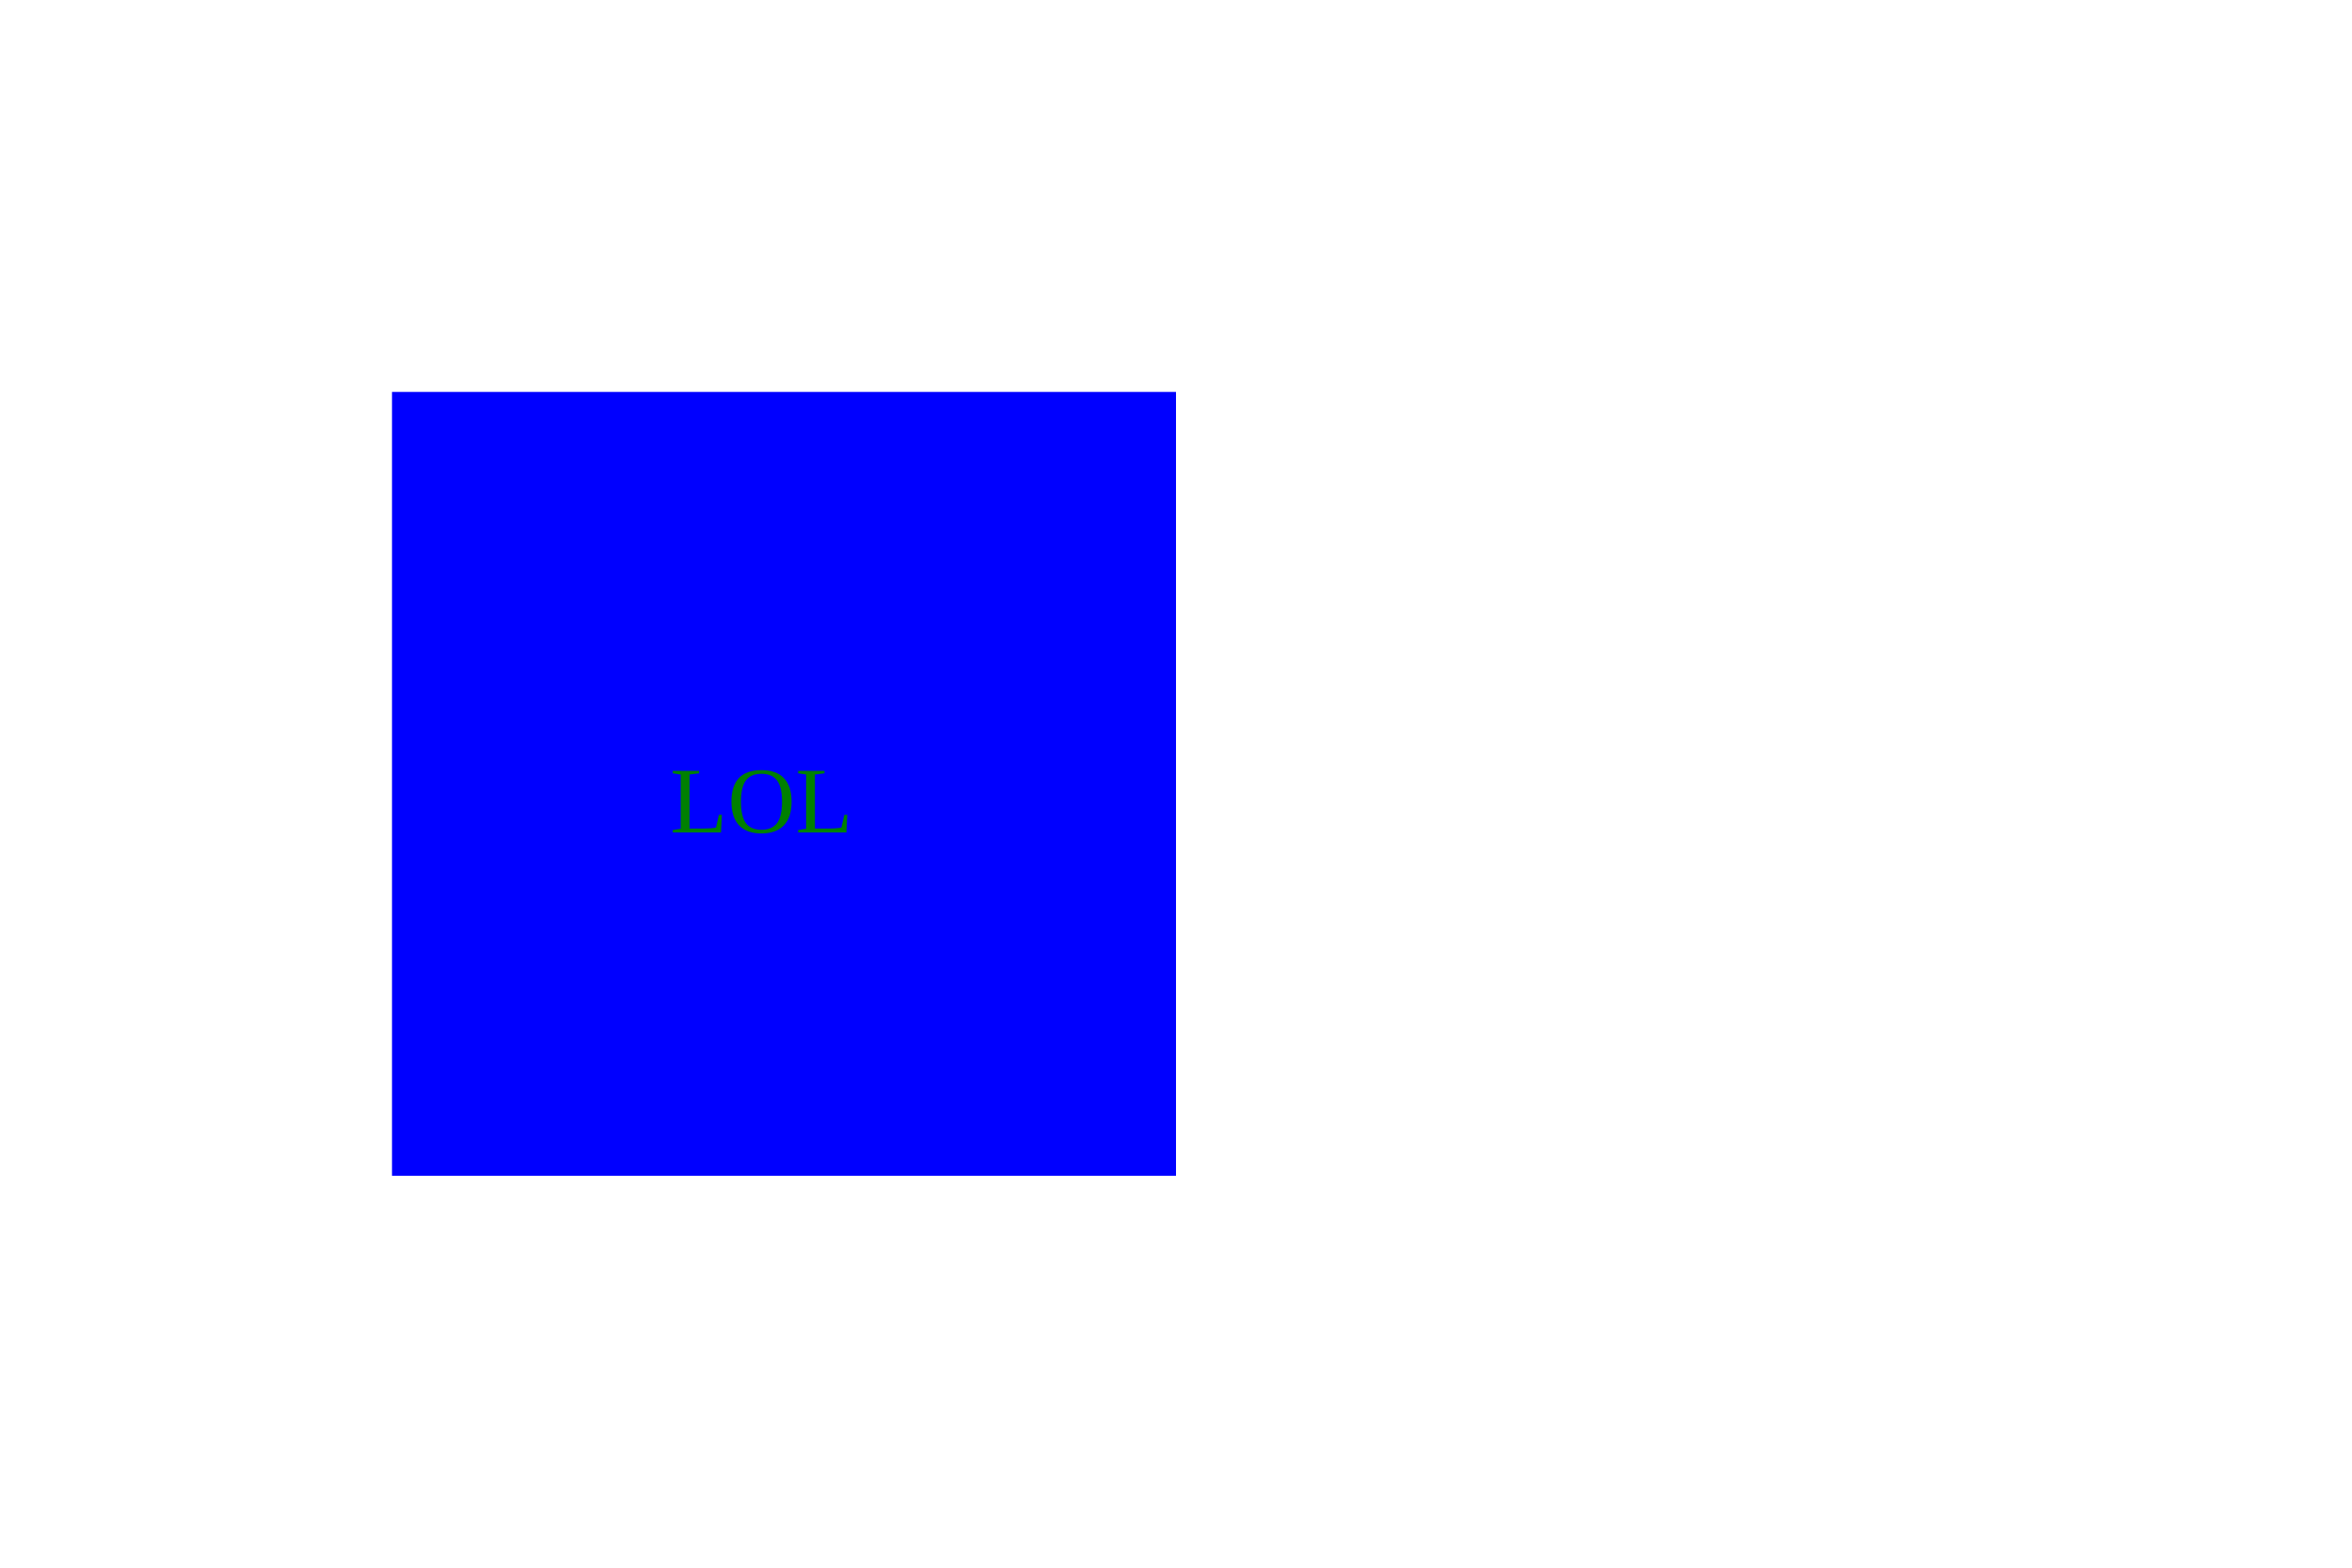
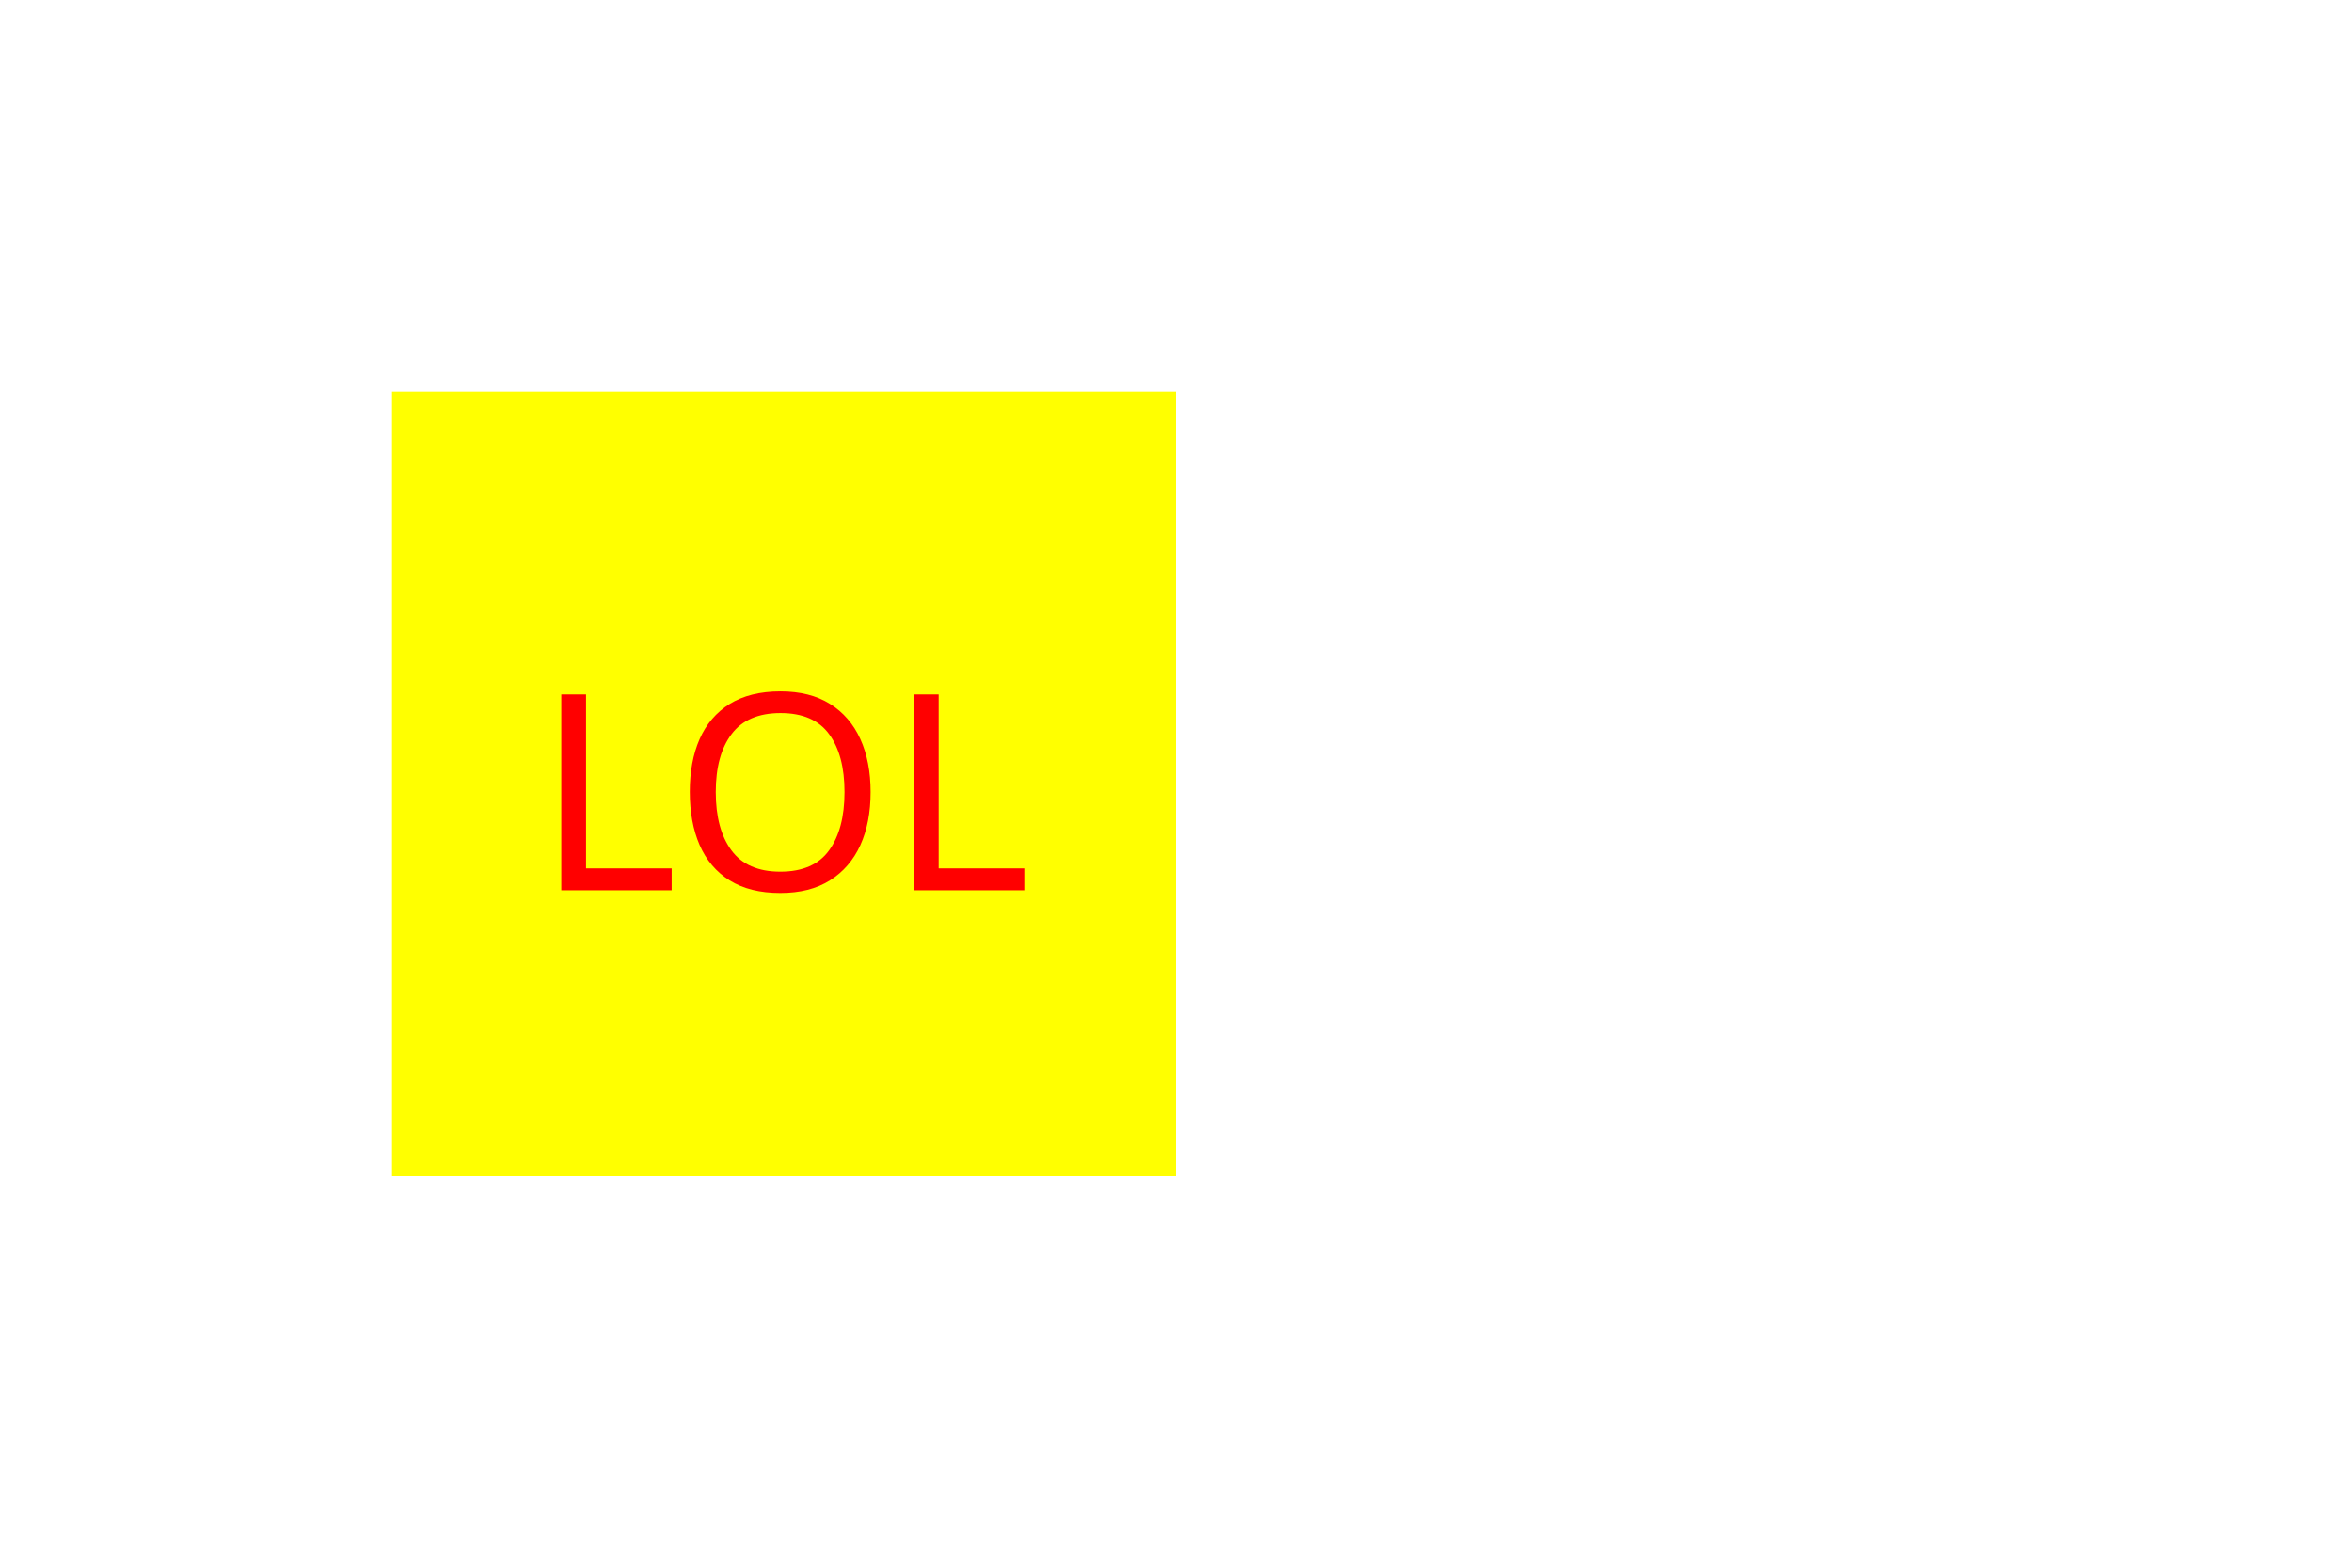
<svg xmlns="http://www.w3.org/2000/svg" xmlns:ns1="http://svgjs.dev/svgjs" version="1.1" width="300" height="200">
-   <rect width="100" height="100" fill="blue" x="50" y="50" />
-   <text fill="green" x="85.465" y="106.207" ns1:data="{&quot;leading&quot;:&quot;1.3&quot;}">
-     <tspan dy="0" x="85.465" ns1:data="{&quot;newLined&quot;:true}">LOL</tspan>
+   <rect width="100" height="100" fill="yellow" x="50" y="50" />
+   <text fill="red" font-family="Bradley Hand ITC" font-size="35" x="68.204" y="113.578" ns1:data="{&quot;leading&quot;:&quot;1.3&quot;}">
+     <tspan dy="0" x="68.204" ns1:data="{&quot;newLined&quot;:true}">LOL</tspan>
  </text>
</svg>
